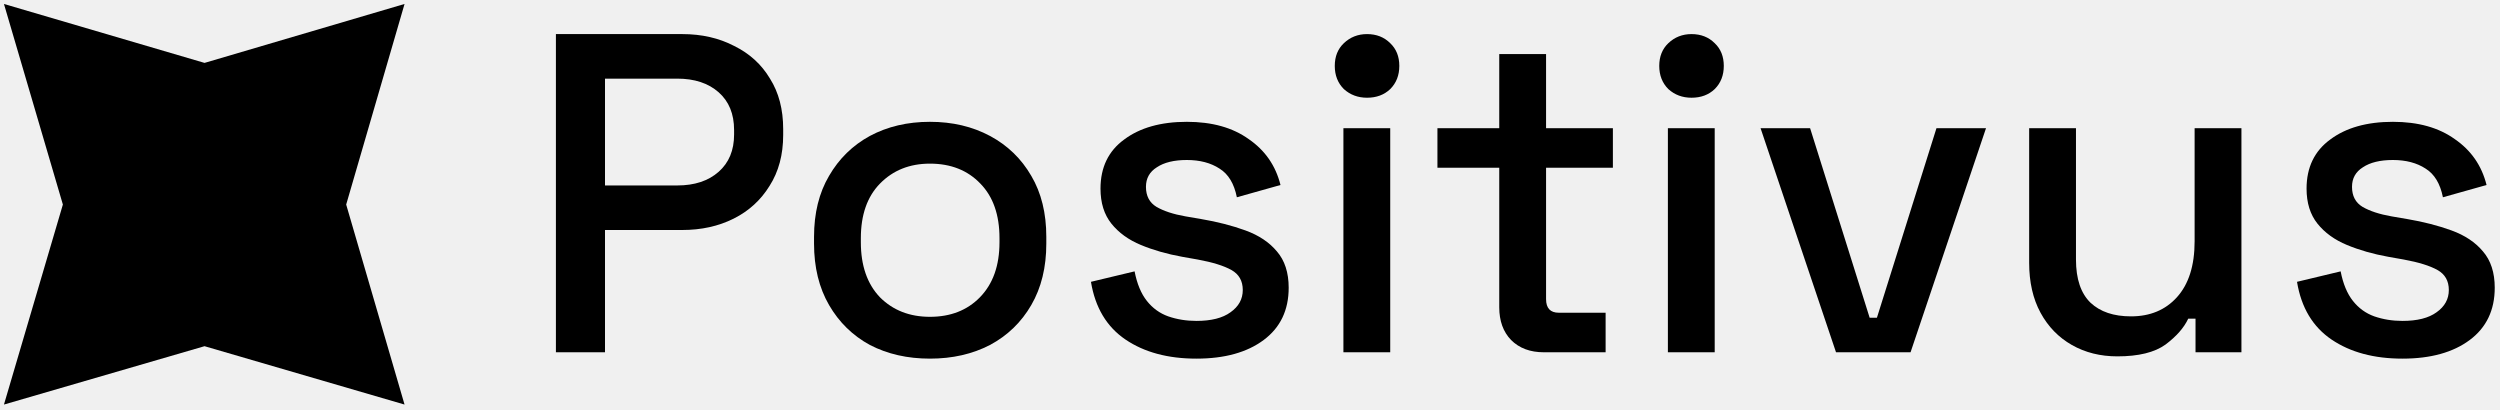
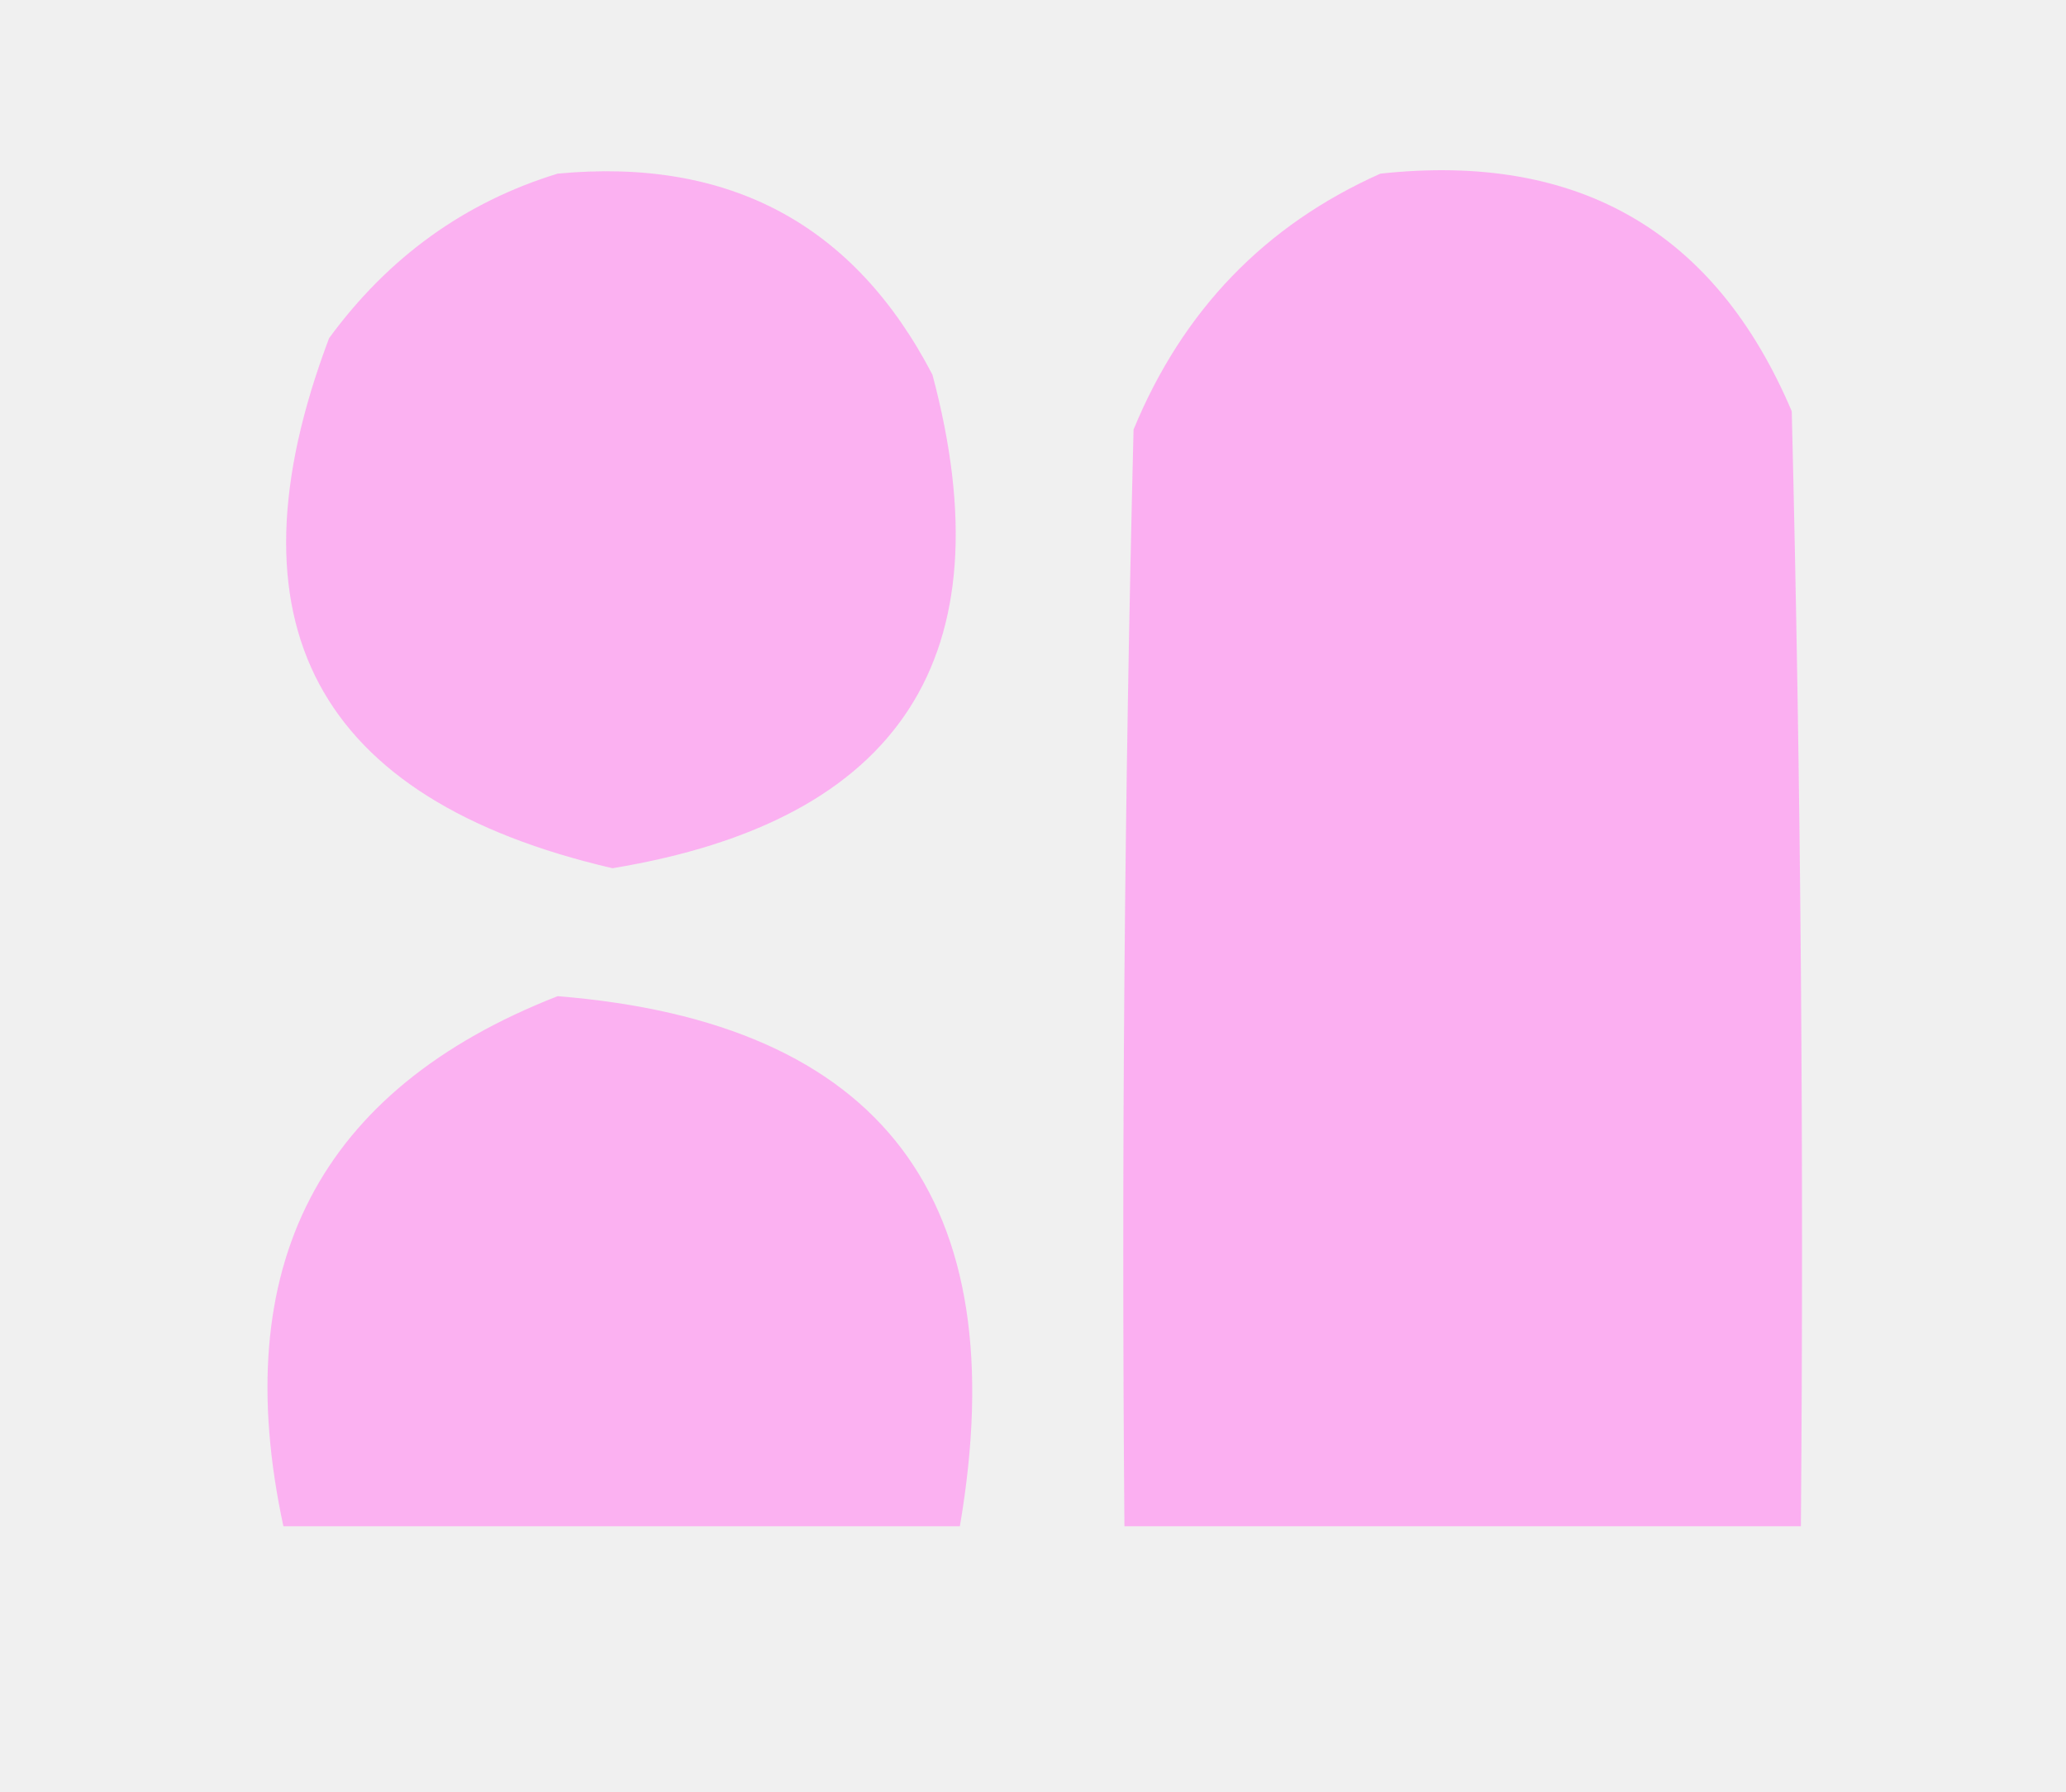
- <svg xmlns="http://www.w3.org/2000/svg" width="220" height="36" viewBox="0 0 220 36" fill="none">
-   <g clip-path="url(#clip0_330_1194)">
-     <path d="M17.999 5.535L35.6 0.349L30.464 18L35.6 35.601L17.999 30.465L0.348 35.601L5.533 18L0.348 0.349L17.999 5.535Z" fill="black" />
+ <svg xmlns="http://www.w3.org/2000/svg" version="1.1" width="113px" height="98px" style="shape-rendering:geometricPrecision; text-rendering:geometricPrecision; image-rendering:optimizeQuality; fill-rule:evenodd; clip-rule:evenodd">
+   <g>
+     <path style="opacity:0.944" fill="#fcadf1" d="M 30.5,9.5 C 39.892,8.61 46.726,12.277 51,20.5C 55.109,35.898 49.276,44.898 33.5,47.5C 17.283,43.732 12.116,34.066 18,18.5C 21.253,14.059 25.419,11.059 30.5,9.5 Z" />
  </g>
-   <path d="M48.92 31V3H60.04C61.747 3 63.267 3.347 64.6 4.04C65.96 4.707 67.013 5.667 67.76 6.92C68.533 8.147 68.92 9.627 68.92 11.36V11.88C68.92 13.613 68.52 15.107 67.72 16.36C66.947 17.613 65.893 18.573 64.56 19.24C63.227 19.907 61.72 20.24 60.04 20.24H53.24V31H48.92ZM53.24 16.32H59.6C61.12 16.32 62.333 15.92 63.24 15.12C64.147 14.32 64.6 13.227 64.6 11.84V11.44C64.6 10.027 64.147 8.92 63.24 8.12C62.333 7.32 61.12 6.92 59.6 6.92H53.24V16.32Z" fill="black" />
-   <path d="M81.835 31.56C79.861 31.56 78.101 31.16 76.555 30.36C75.035 29.533 73.835 28.36 72.955 26.84C72.075 25.32 71.635 23.52 71.635 21.44V20.84C71.635 18.76 72.075 16.973 72.955 15.48C73.835 13.96 75.035 12.787 76.555 11.96C78.101 11.133 79.861 10.72 81.835 10.72C83.808 10.72 85.568 11.133 87.115 11.96C88.661 12.787 89.875 13.96 90.755 15.48C91.635 16.973 92.075 18.76 92.075 20.84V21.44C92.075 23.52 91.635 25.32 90.755 26.84C89.875 28.36 88.661 29.533 87.115 30.36C85.568 31.16 83.808 31.56 81.835 31.56ZM81.835 27.88C83.648 27.88 85.115 27.307 86.235 26.16C87.381 24.987 87.955 23.373 87.955 21.32V20.96C87.955 18.907 87.395 17.307 86.275 16.16C85.155 14.987 83.675 14.4 81.835 14.4C80.048 14.4 78.581 14.987 77.435 16.16C76.315 17.307 75.755 18.907 75.755 20.96V21.32C75.755 23.373 76.315 24.987 77.435 26.16C78.581 27.307 80.048 27.88 81.835 27.88Z" fill="black" />
-   <path d="M105.284 31.56C102.777 31.56 100.697 31 99.044 29.88C97.391 28.76 96.377 27.067 96.004 24.8L99.844 23.88C100.057 24.973 100.417 25.84 100.924 26.48C101.431 27.12 102.057 27.573 102.804 27.84C103.577 28.107 104.404 28.24 105.284 28.24C106.591 28.24 107.591 27.987 108.284 27.48C109.004 26.973 109.364 26.32 109.364 25.52C109.364 24.72 109.031 24.133 108.364 23.76C107.697 23.387 106.711 23.08 105.404 22.84L104.044 22.6C102.711 22.36 101.497 22.013 100.404 21.56C99.311 21.107 98.444 20.48 97.804 19.68C97.164 18.88 96.844 17.853 96.844 16.6C96.844 14.733 97.537 13.293 98.924 12.28C100.311 11.24 102.151 10.72 104.444 10.72C106.657 10.72 108.471 11.227 109.884 12.24C111.324 13.227 112.257 14.573 112.684 16.28L108.844 17.36C108.604 16.16 108.097 15.32 107.324 14.84C106.551 14.333 105.591 14.08 104.444 14.08C103.324 14.08 102.444 14.293 101.804 14.72C101.164 15.12 100.844 15.693 100.844 16.44C100.844 17.24 101.151 17.827 101.764 18.2C102.404 18.573 103.257 18.853 104.324 19.04L105.724 19.28C107.137 19.52 108.431 19.853 109.604 20.28C110.777 20.707 111.697 21.32 112.364 22.12C113.057 22.92 113.404 23.987 113.404 25.32C113.404 27.293 112.671 28.827 111.204 29.92C109.737 31.013 107.764 31.56 105.284 31.56Z" fill="black" />
-   <path d="M118.22 31V11.28H122.34V31H118.22ZM120.3 8.6C119.5 8.6 118.82 8.347 118.26 7.84C117.726 7.307 117.46 6.627 117.46 5.8C117.46 4.973 117.726 4.307 118.26 3.8C118.82 3.267 119.5 3 120.3 3C121.126 3 121.806 3.267 122.34 3.8C122.873 4.307 123.14 4.973 123.14 5.8C123.14 6.627 122.873 7.307 122.34 7.84C121.806 8.347 121.126 8.6 120.3 8.6Z" fill="black" />
-   <path d="M135.854 31C134.654 31 133.694 30.64 132.974 29.92C132.281 29.2 131.934 28.24 131.934 27.04V14.76H126.494V11.28H131.934V4.76H136.054V11.28H141.934V14.76H136.054V26.32C136.054 27.12 136.427 27.52 137.174 27.52H141.294V31H135.854Z" fill="black" />
-   <path d="M146.774 31V11.28H150.894V31H146.774ZM148.854 8.6C148.054 8.6 147.374 8.347 146.814 7.84C146.281 7.307 146.014 6.627 146.014 5.8C146.014 4.973 146.281 4.307 146.814 3.8C147.374 3.267 148.054 3 148.854 3C149.681 3 150.361 3.267 150.894 3.8C151.428 4.307 151.694 4.973 151.694 5.8C151.694 6.627 151.428 7.307 150.894 7.84C150.361 8.347 149.681 8.6 148.854 8.6Z" fill="black" />
-   <path d="M161.569 31L154.929 11.28H159.289L164.529 27.96H165.169L170.409 11.28H174.769L168.129 31H161.569Z" fill="black" />
-   <path d="M186.326 31.36C184.833 31.36 183.5 31.027 182.326 30.36C181.153 29.693 180.233 28.747 179.566 27.52C178.9 26.293 178.566 24.827 178.566 23.12V11.28H182.686V22.84C182.686 24.547 183.113 25.813 183.966 26.64C184.82 27.44 186.006 27.84 187.526 27.84C189.206 27.84 190.553 27.28 191.566 26.16C192.606 25.013 193.126 23.373 193.126 21.24V11.28H197.246V31H193.206V28.04H192.566C192.193 28.84 191.526 29.6 190.566 30.32C189.606 31.013 188.193 31.36 186.326 31.36Z" fill="black" />
-   <path d="M211.417 31.56C208.91 31.56 206.83 31 205.177 29.88C203.523 28.76 202.51 27.067 202.137 24.8L205.977 23.88C206.19 24.973 206.55 25.84 207.057 26.48C207.563 27.12 208.19 27.573 208.937 27.84C209.71 28.107 210.537 28.24 211.417 28.24C212.723 28.24 213.723 27.987 214.417 27.48C215.137 26.973 215.497 26.32 215.497 25.52C215.497 24.72 215.163 24.133 214.497 23.76C213.83 23.387 212.843 23.08 211.537 22.84L210.177 22.6C208.843 22.36 207.63 22.013 206.537 21.56C205.443 21.107 204.577 20.48 203.937 19.68C203.297 18.88 202.977 17.853 202.977 16.6C202.977 14.733 203.67 13.293 205.057 12.28C206.443 11.24 208.283 10.72 210.577 10.72C212.79 10.72 214.603 11.227 216.017 12.24C217.457 13.227 218.39 14.573 218.817 16.28L214.977 17.36C214.737 16.16 214.23 15.32 213.457 14.84C212.683 14.333 211.723 14.08 210.577 14.08C209.457 14.08 208.577 14.293 207.937 14.72C207.297 15.12 206.977 15.693 206.977 16.44C206.977 17.24 207.283 17.827 207.897 18.2C208.537 18.573 209.39 18.853 210.457 19.04L211.857 19.28C213.27 19.52 214.563 19.853 215.737 20.28C216.91 20.707 217.83 21.32 218.497 22.12C219.19 22.92 219.537 23.987 219.537 25.32C219.537 27.293 218.803 28.827 217.337 29.92C215.87 31.013 213.897 31.56 211.417 31.56Z" fill="black" />
-   <defs>
-     <clipPath id="clip0_330_1194">
-       <rect width="36" height="36" fill="white" />
-     </clipPath>
-   </defs>
+   <g>
+     <path style="opacity:0.959" fill="#fcadf1" d="M 75.5,9.5 C 86.327,8.323 93.827,12.657 98,22.5C 98.5,42.831 98.667,63.164 98.5,83.5C 86.167,83.5 73.833,83.5 61.5,83.5C 61.333,63.497 61.5,43.497 62,23.5C 64.687,16.981 69.187,12.314 75.5,9.5 Z" />
+   </g>
+   <g>
+     <path style="opacity:0.934" fill="#fcadf1" d="M 30.5,54.5 C 48.23,55.929 55.563,65.596 52.5,83.5C 40.167,83.5 27.833,83.5 15.5,83.5C 12.441,69.274 17.441,59.607 30.5,54.5 Z" />
+   </g>
</svg>
